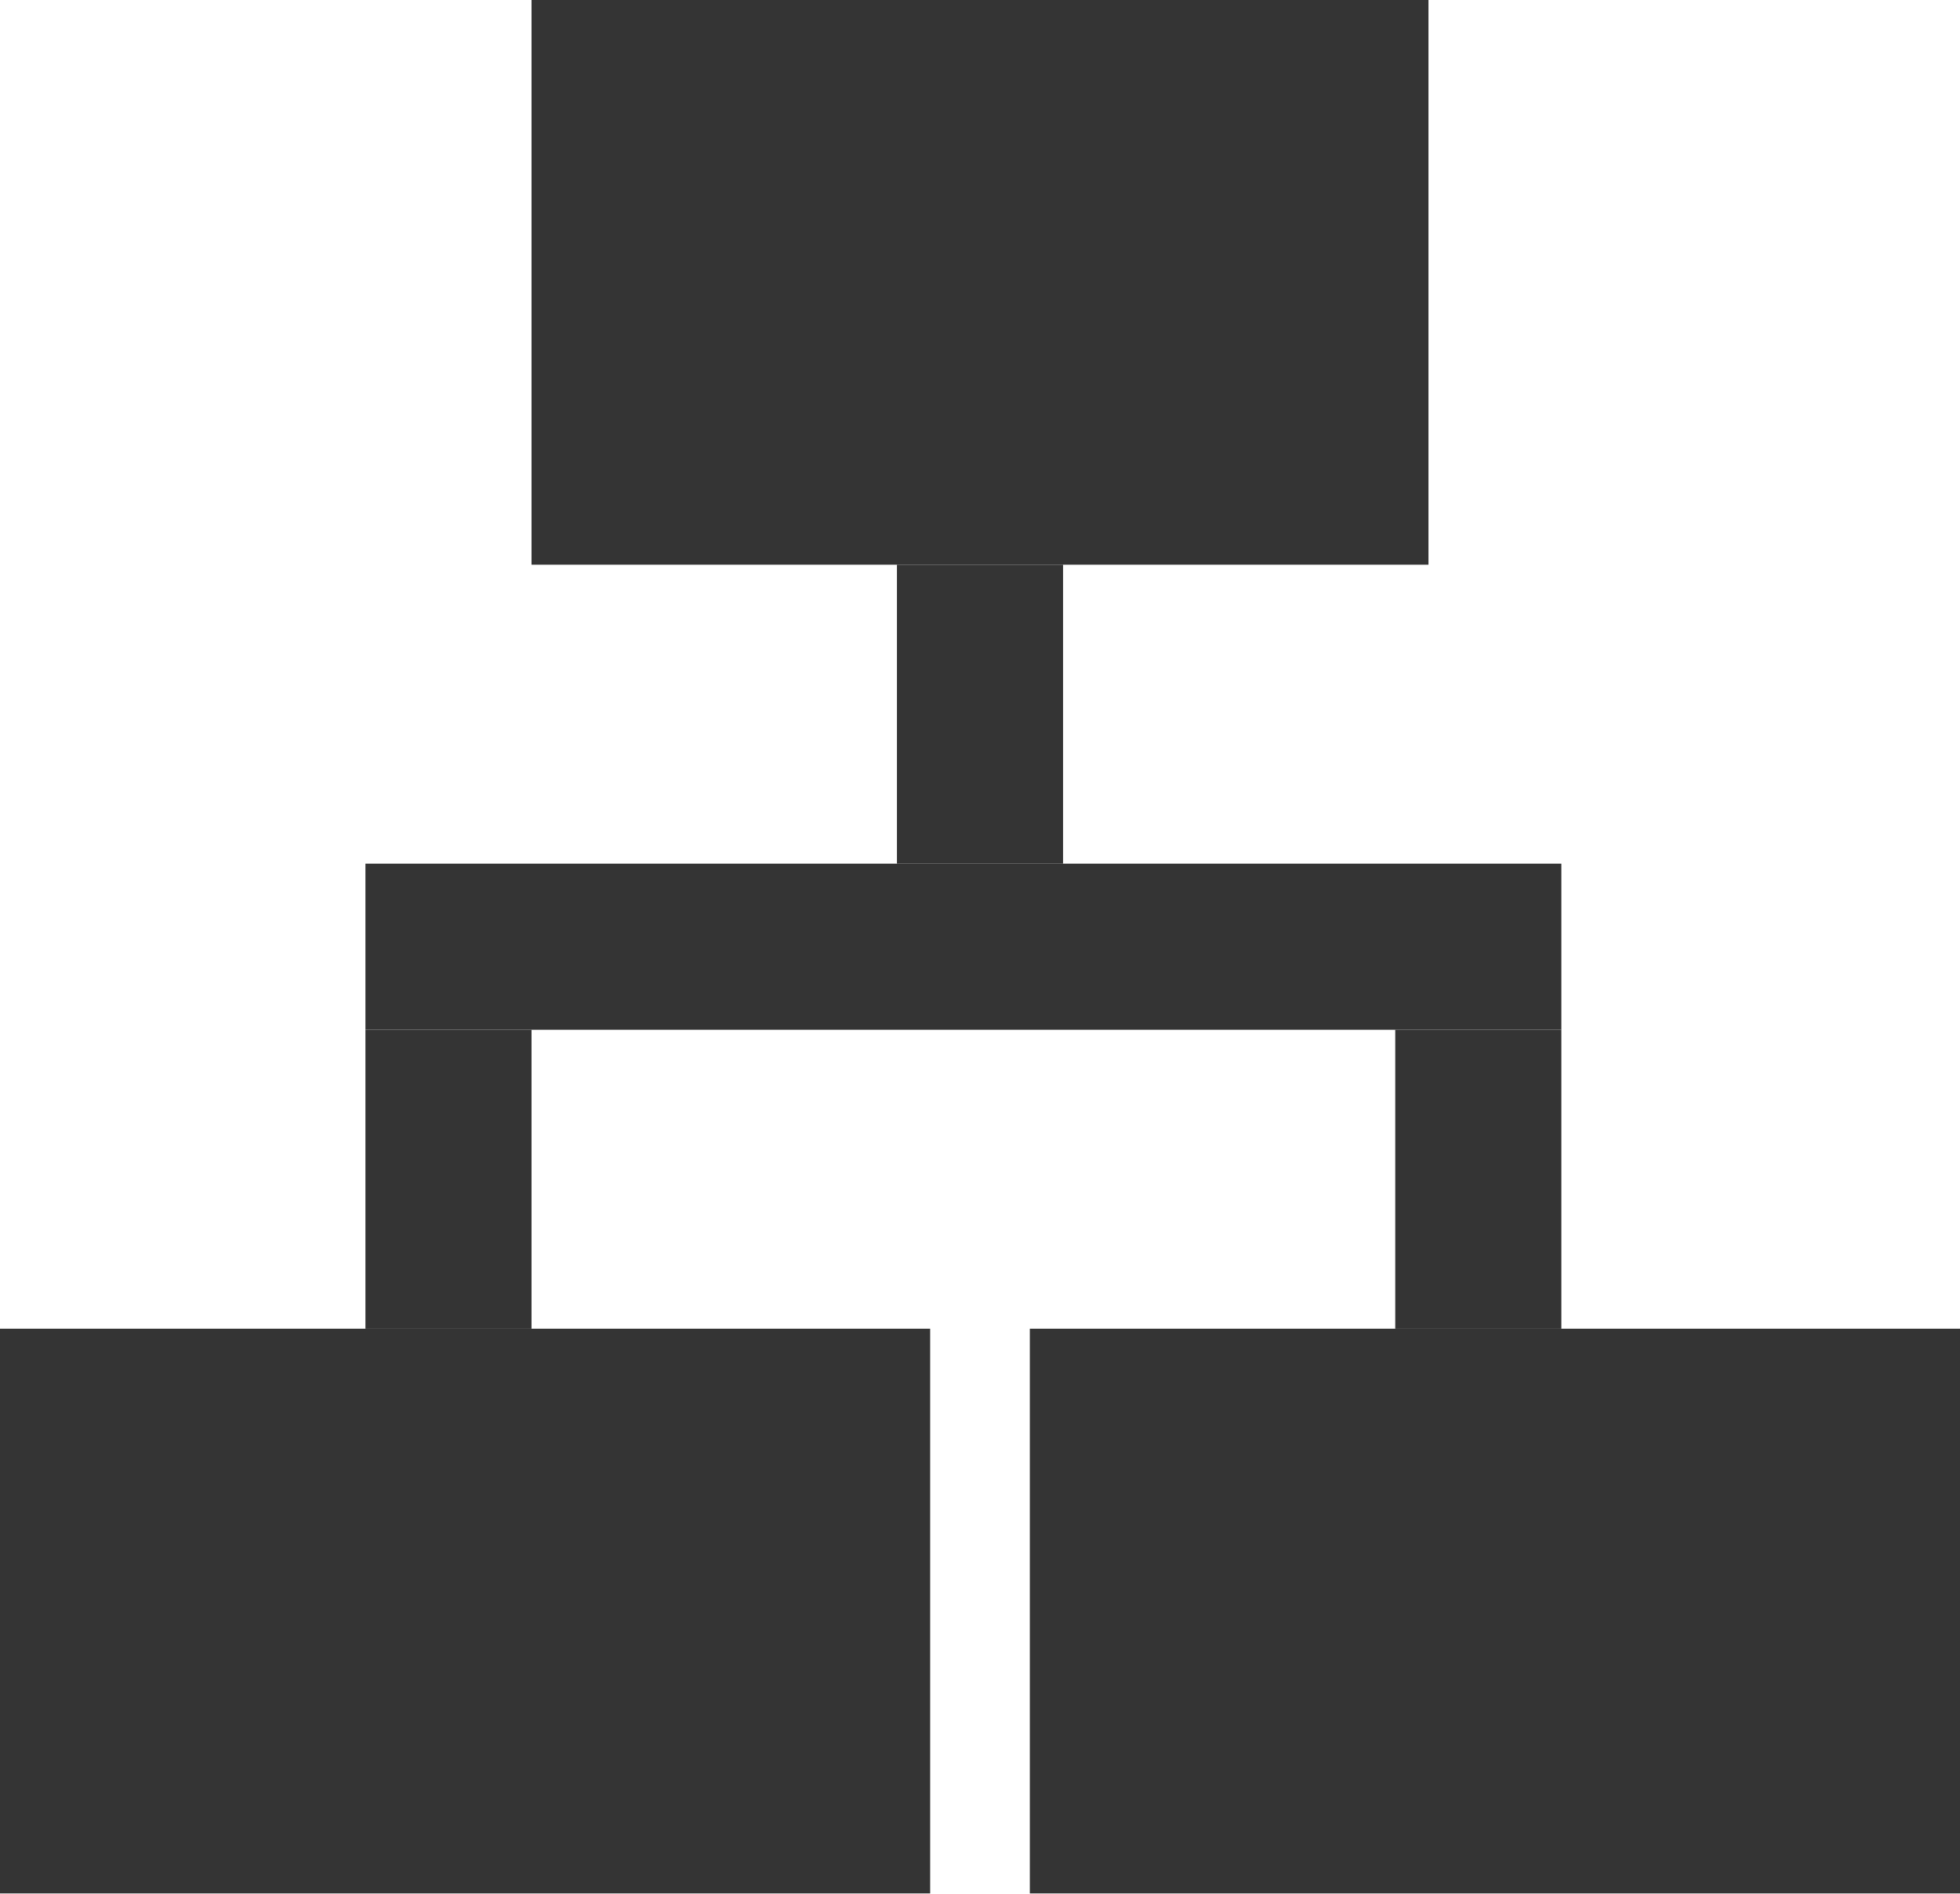
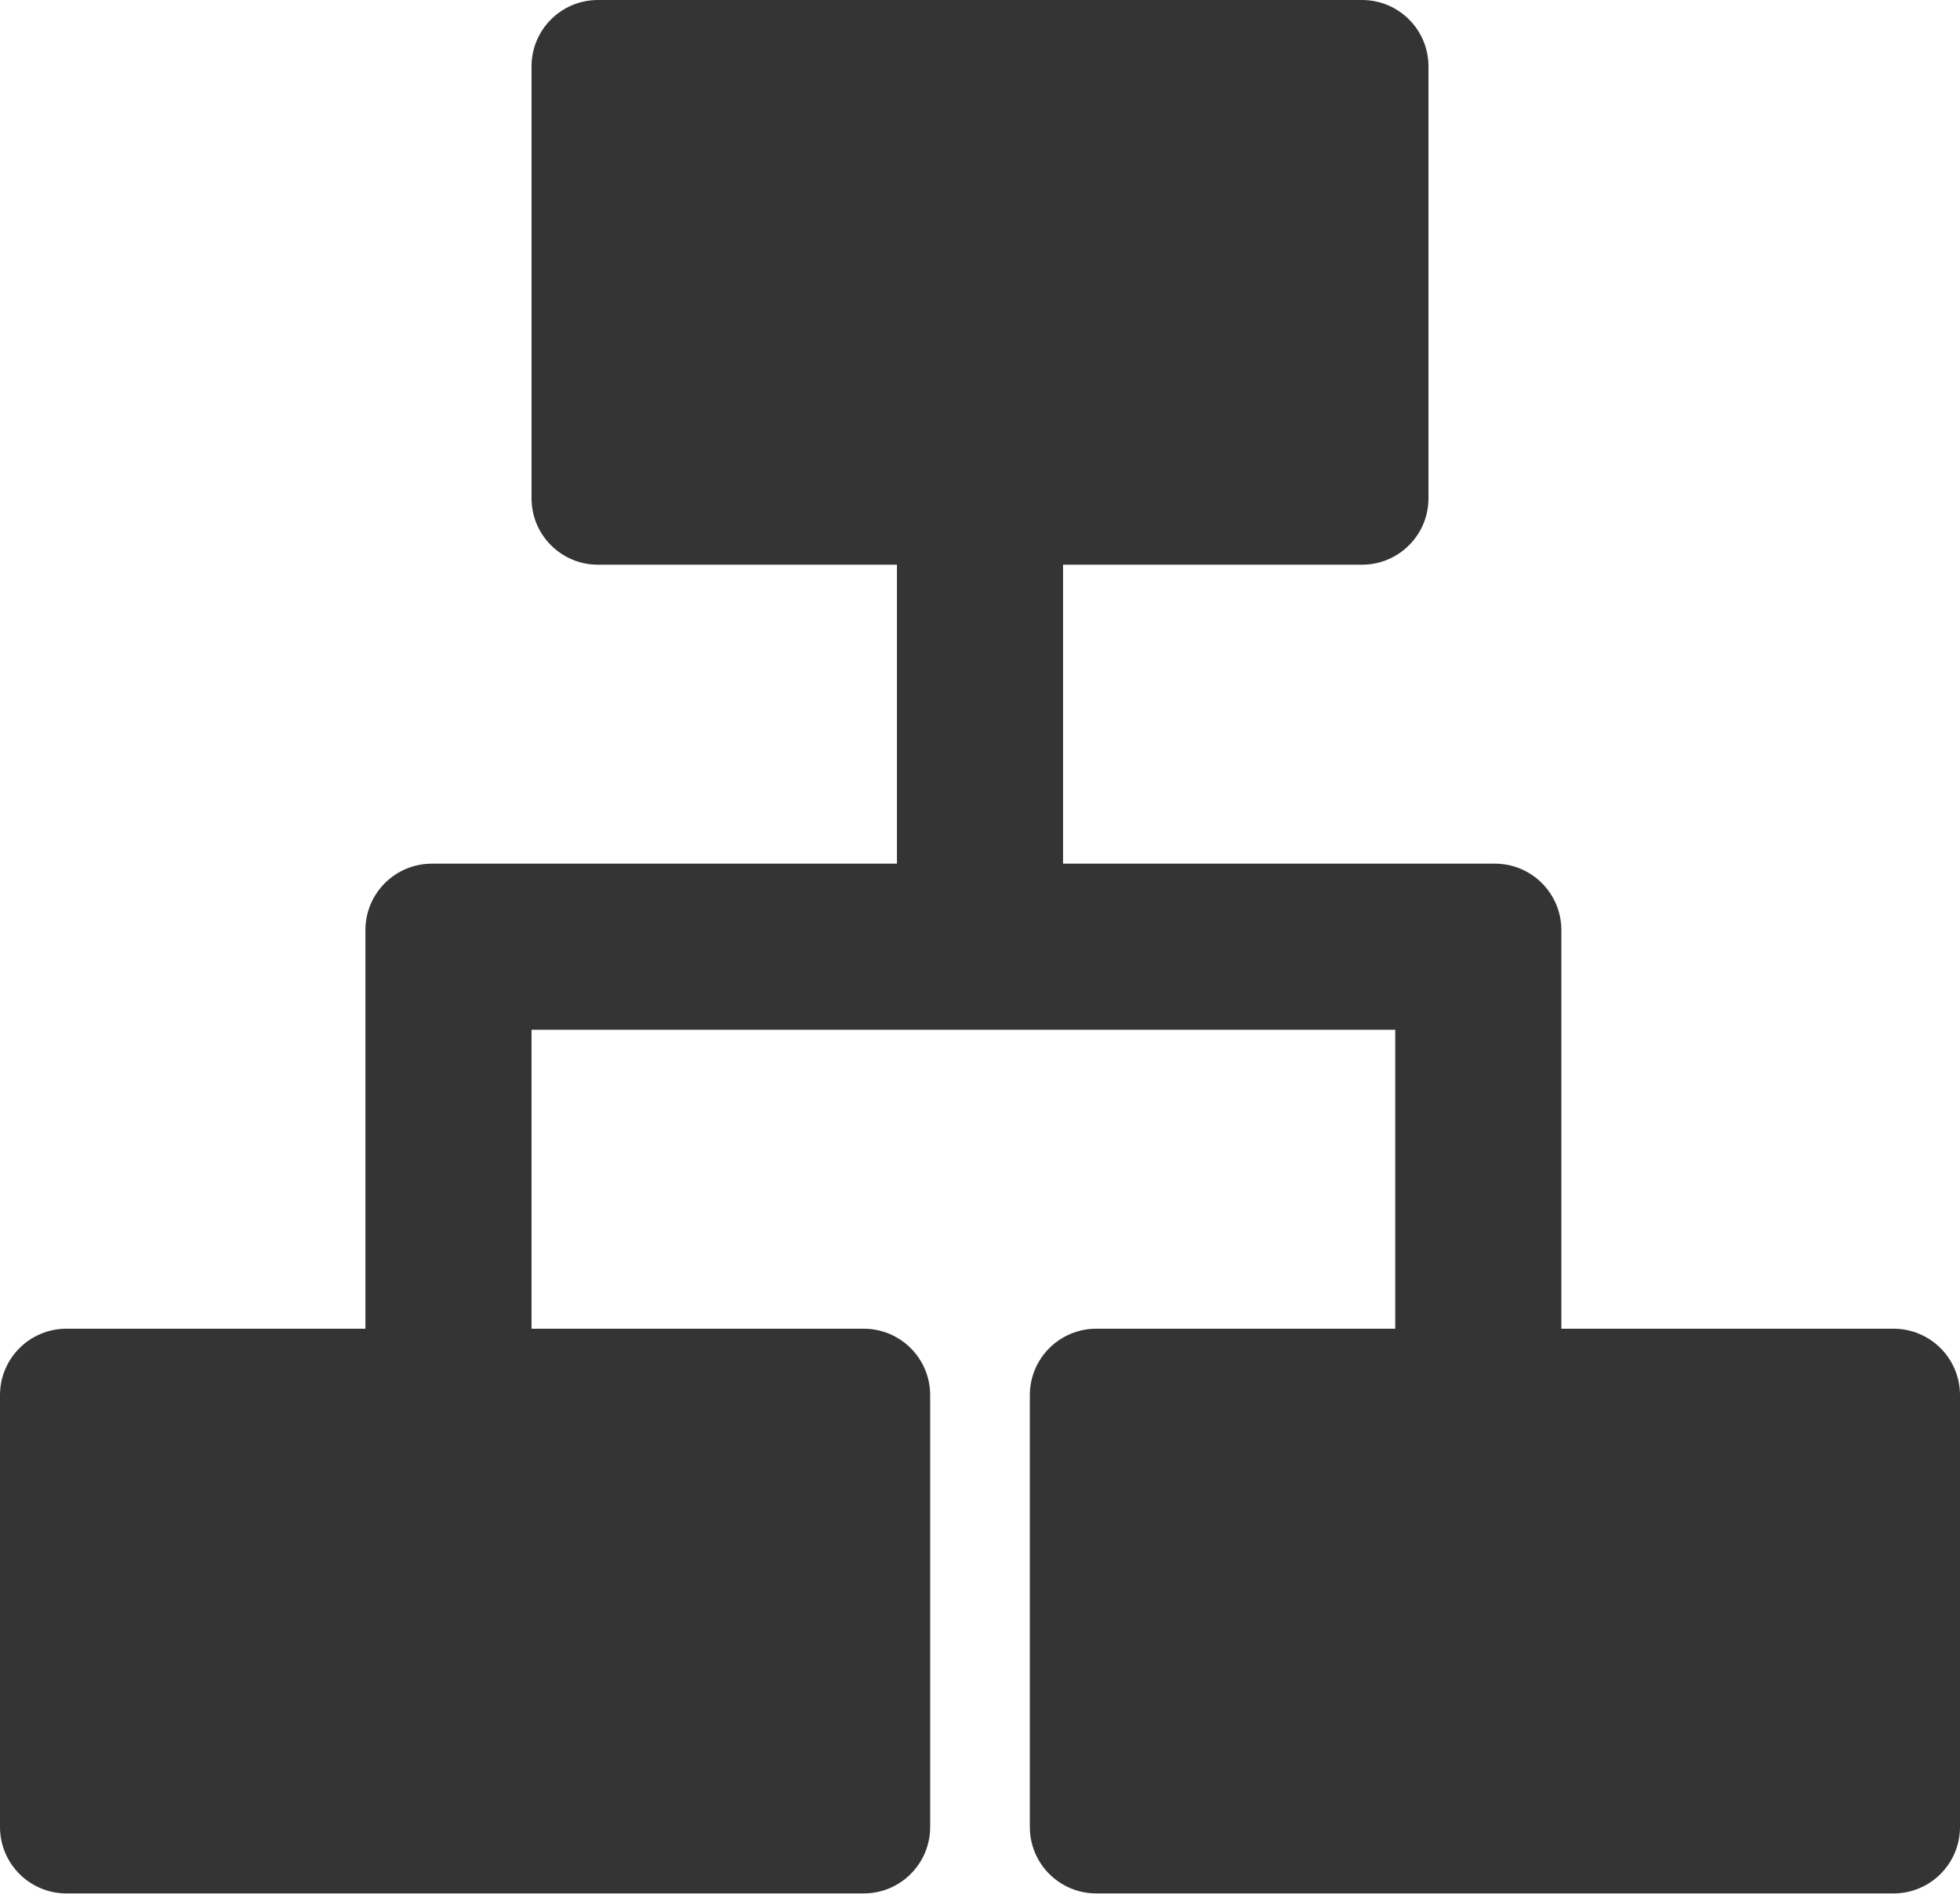
<svg xmlns="http://www.w3.org/2000/svg" width="59" height="57" viewBox="0 0 59 57" fill="none">
-   <rect x="16" width="27" height="17" fill="#343434" />
-   <rect x="11" y="26" width="36" height="5" fill="#343434" />
-   <rect x="27" y="26" width="9" height="5" transform="rotate(-90 27 26)" fill="#343434" />
-   <rect y="40" width="28" height="17" fill="#343434" />
-   <rect x="31" y="40" width="28" height="17" fill="#343434" />
-   <rect x="11" y="40" width="9" height="5" transform="rotate(-90 11 40)" fill="#343434" />
-   <rect x="42" y="40" width="9" height="5" transform="rotate(-90 42 40)" fill="#343434" />
+   <path fill-rule="evenodd" clip-rule="evenodd" d="M18 0C16.895 0 16 0.895 16 2V15C16 16.105 16.895 17 18 17H27V26H13C11.895 26 11 26.895 11 28V31V40H2C0.895 40 0 40.895 0 42V55C0 56.105 0.895 57 2 57H26C27.105 57 28 56.105 28 55V42C28 40.895 27.105 40 26 40H16V31H42V40H33C31.895 40 31 40.895 31 42V55C31 56.105 31.895 57 33 57H57C58.105 57 59 56.105 59 55V42C59 40.895 58.105 40 57 40H47V31V28C47 26.895 46.105 26 45 26H32V17H41C42.105 17 43 16.105 43 15V2C43 0.895 42.105 0 41 0H18Z" fill="#343434" />
</svg>
